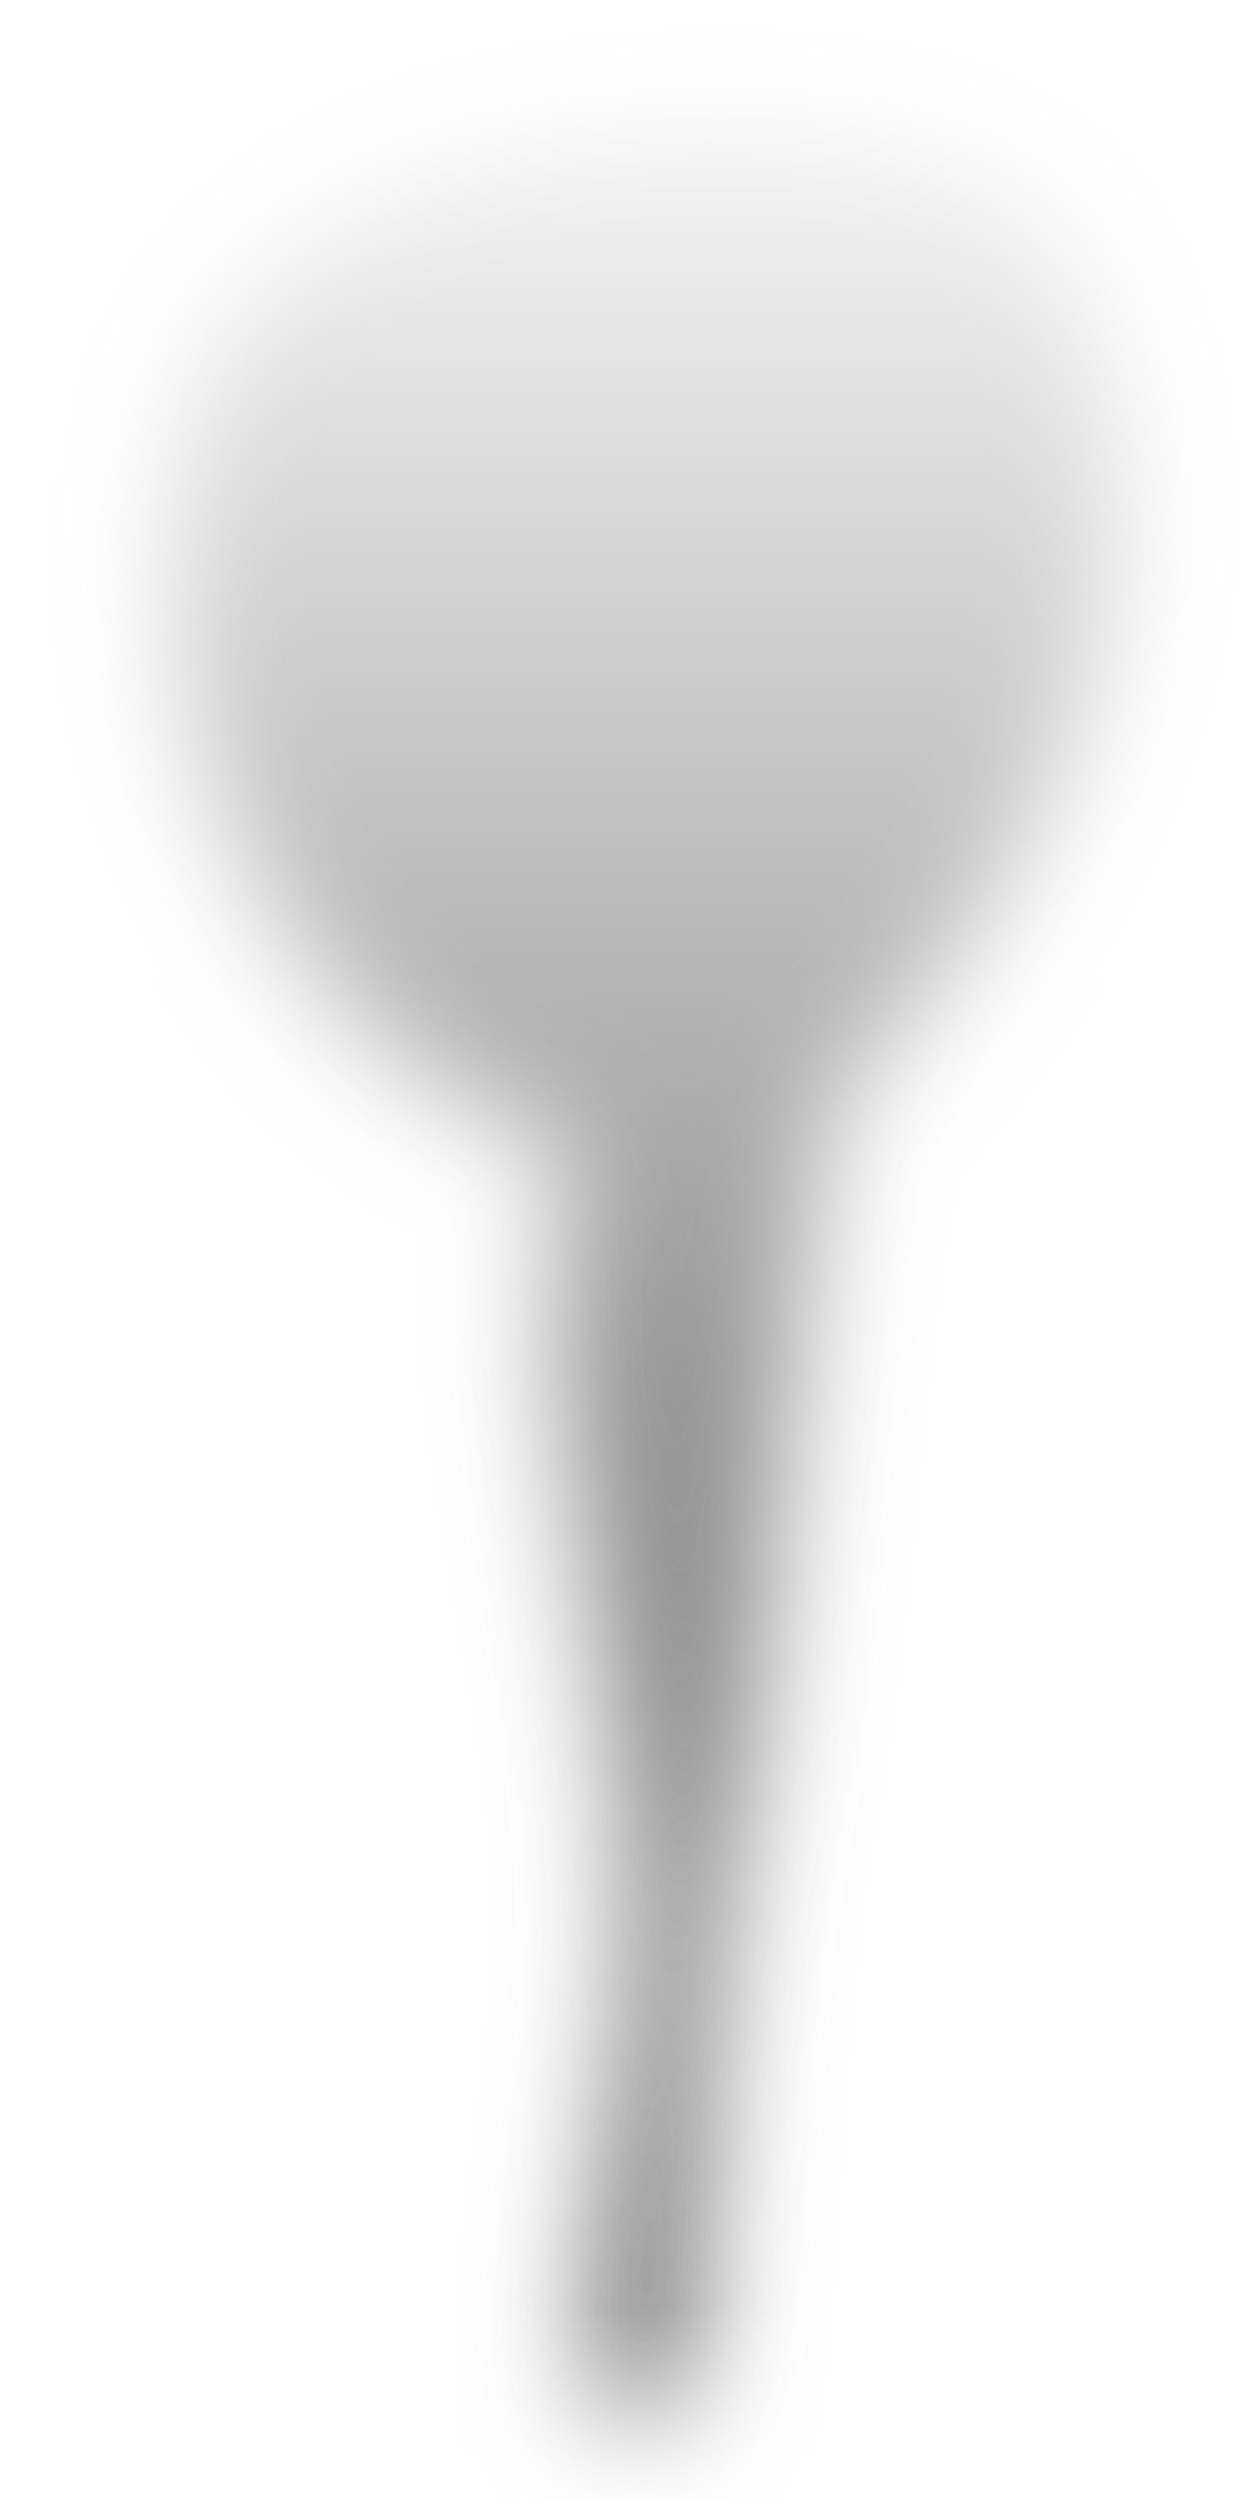
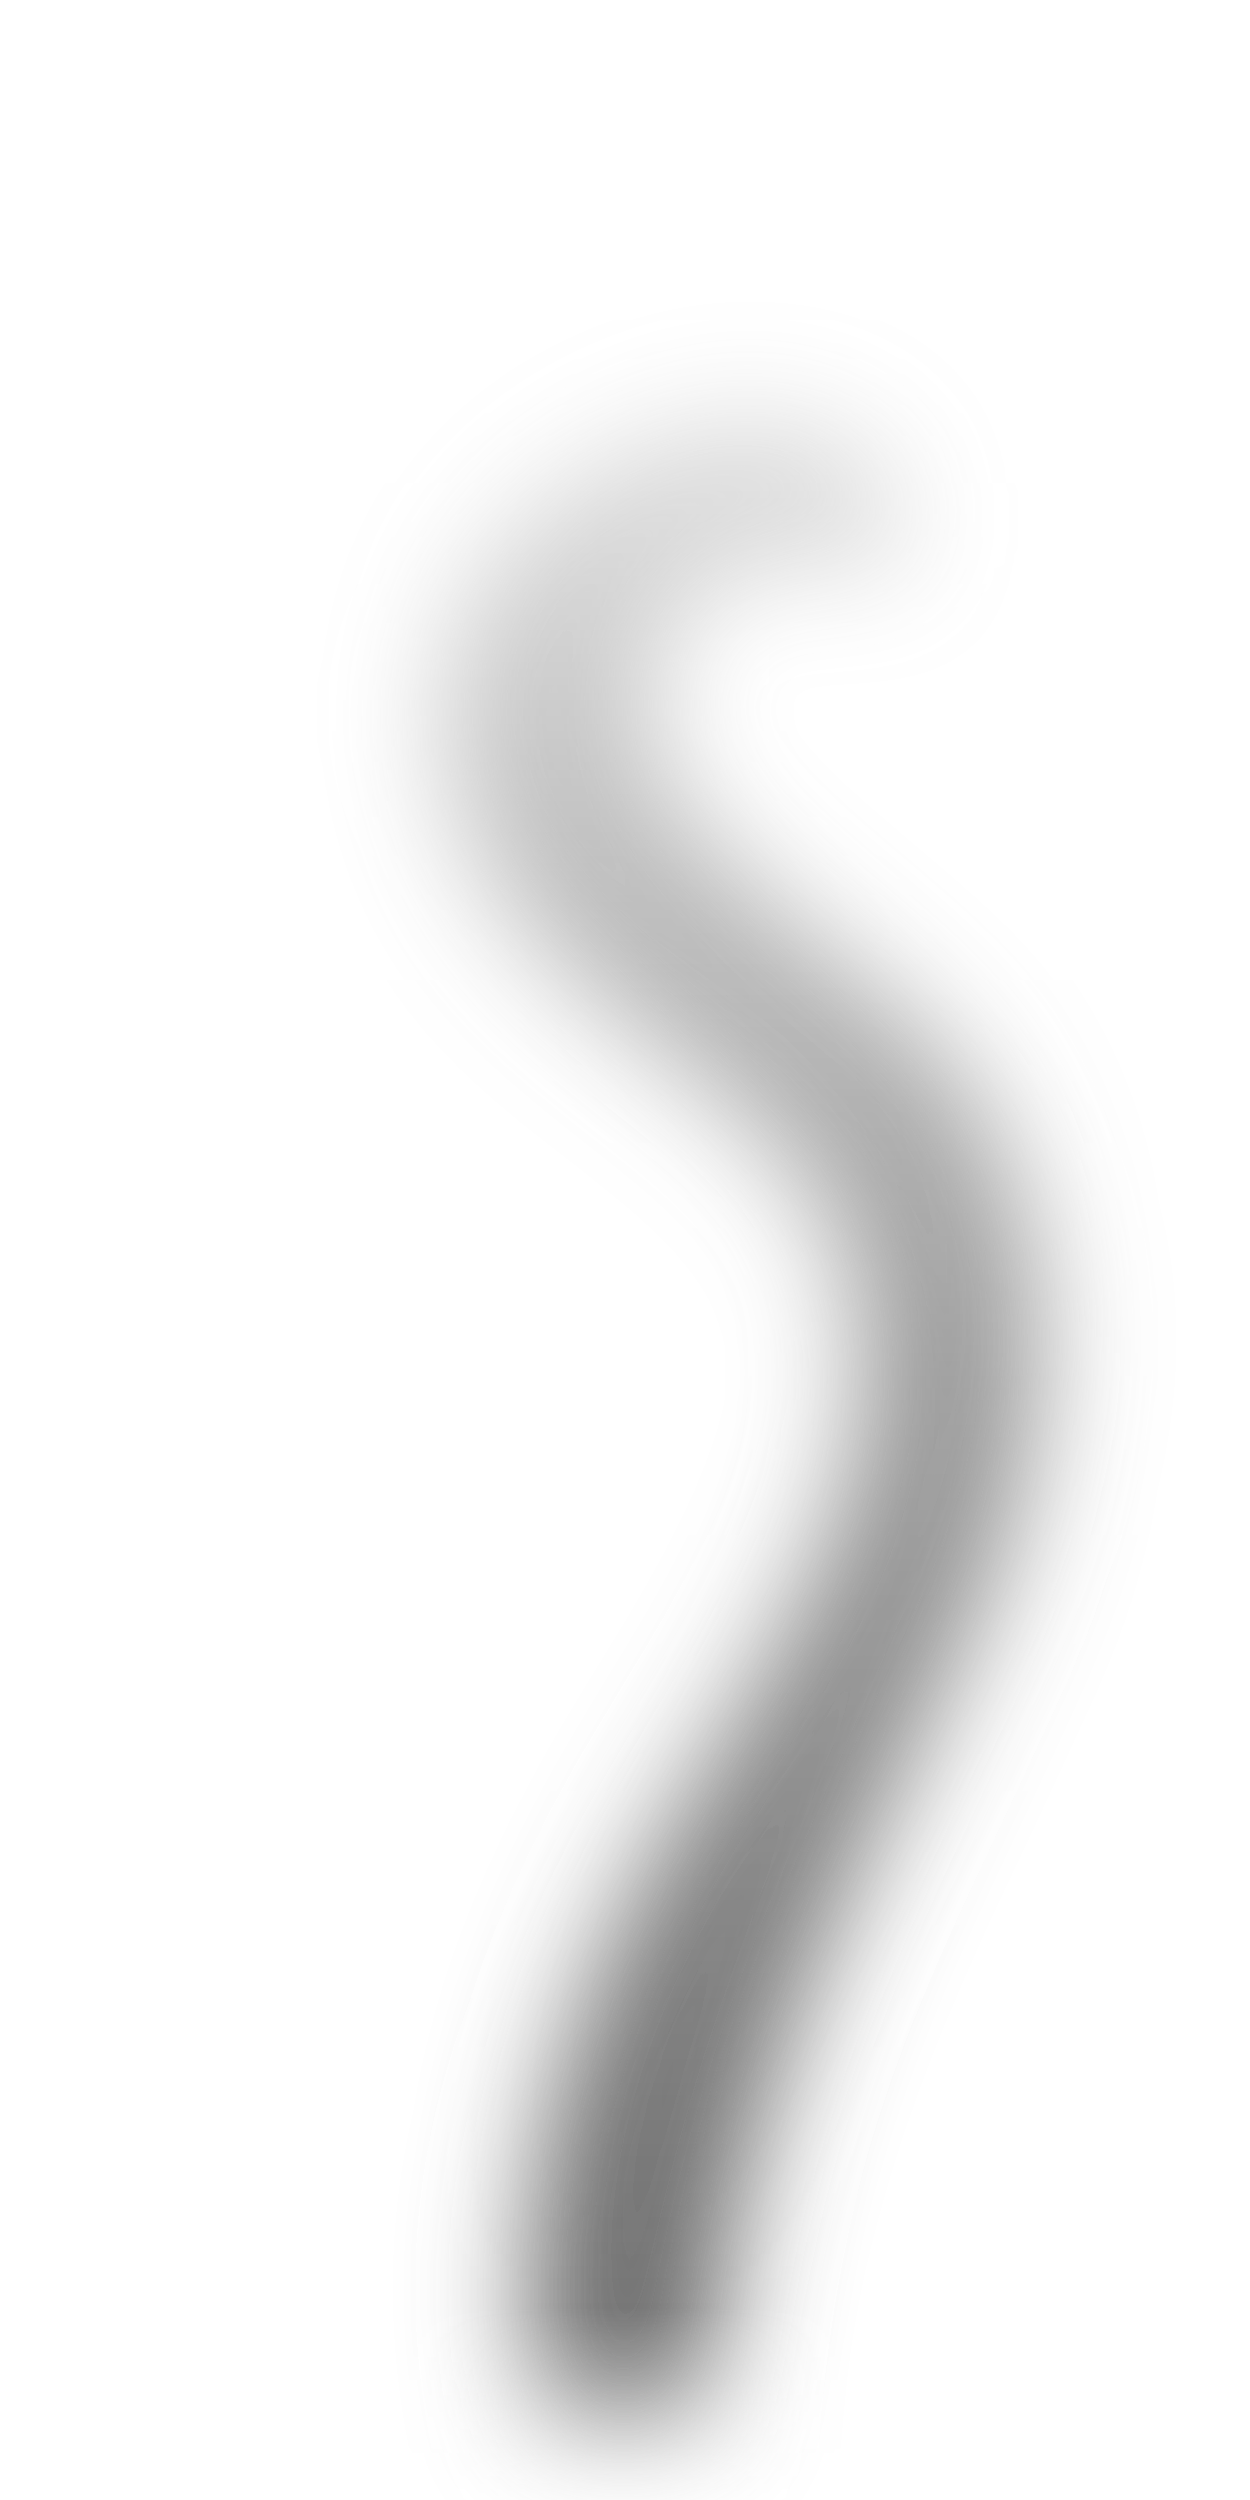
<svg xmlns="http://www.w3.org/2000/svg" width="48" height="96" viewBox="0 0 48 96">
  <defs>
    <linearGradient id="fade" x1="0" y1="1" x2="0" y2="0">
      <stop offset="0" stop-color="#fff" stop-opacity="0.3" />
      <stop offset="0.08" stop-color="#fff" />
      <stop offset="0.45" stop-color="#fff" stop-opacity="0.7" />
      <stop offset="1" stop-color="#fff" stop-opacity="0" />
    </linearGradient>
    <mask id="m" maskUnits="userSpaceOnUse" x="0" y="0" width="48" height="96">
      <rect width="48" height="96" fill="url(#fade)" />
    </mask>
    <filter id="soft" x="-0.5" y="-0.2" width="2" height="1.4">
      <feGaussianBlur stdDeviation="2.2" />
    </filter>
  </defs>
  <rect width="48" height="96" fill="#fff" />
  <g mask="url(#m)" fill="#6a6a6a" filter="url(#soft)">
-     <path d="M23 94 C22 86 25 78 24 70 C23 60 20 52 22 44 C10 40 4 26 8 14 C12 4 32 0 40 8 C46 18 42 32 32 42 C30 52 30 62 28 72 C27 80 27 88 26 94 Z" />
+     <path d="M21 94 C19 84 22 76 27 68 C32 60 35 54 32 47 C29 41 21 39 18 32 C15 25 19 18 27 16 C32 15 36 18 34 22 C30 20 25 22 25 27 C25 32 31 35 36 40 C41 46 41 55 37 63 C33 72 28 80 27 94 Z" />
  </g>
</svg>
